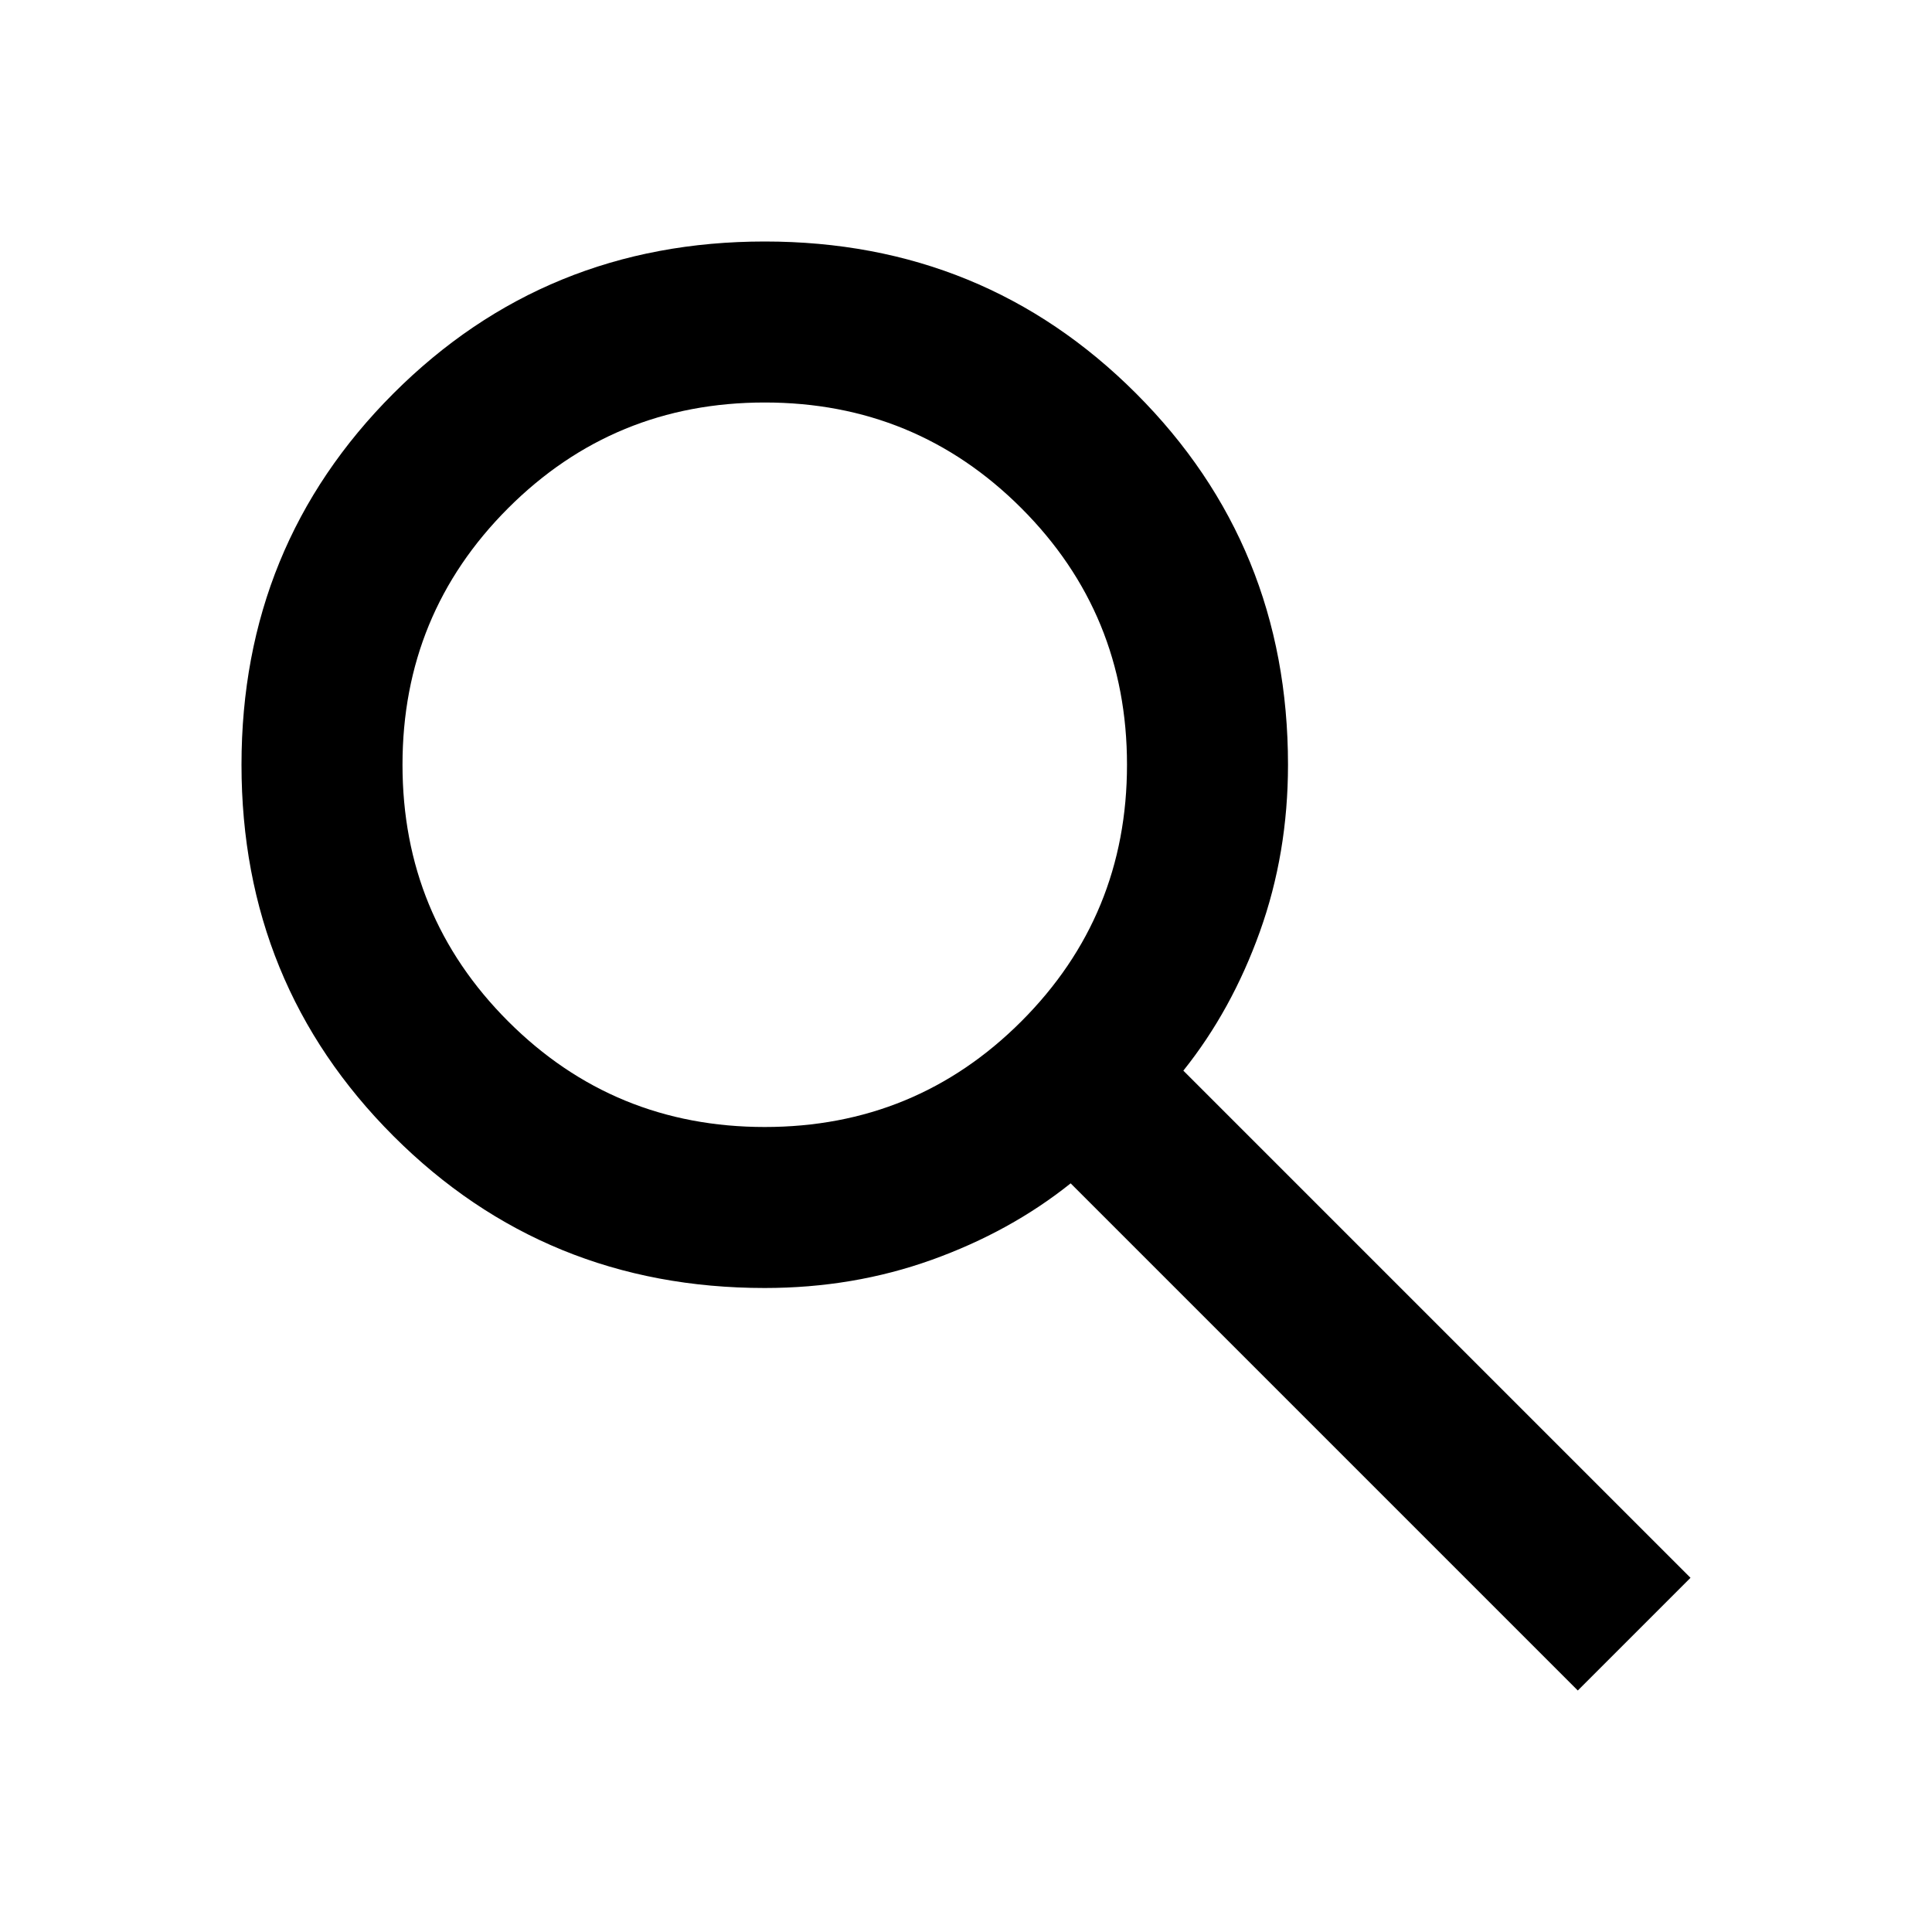
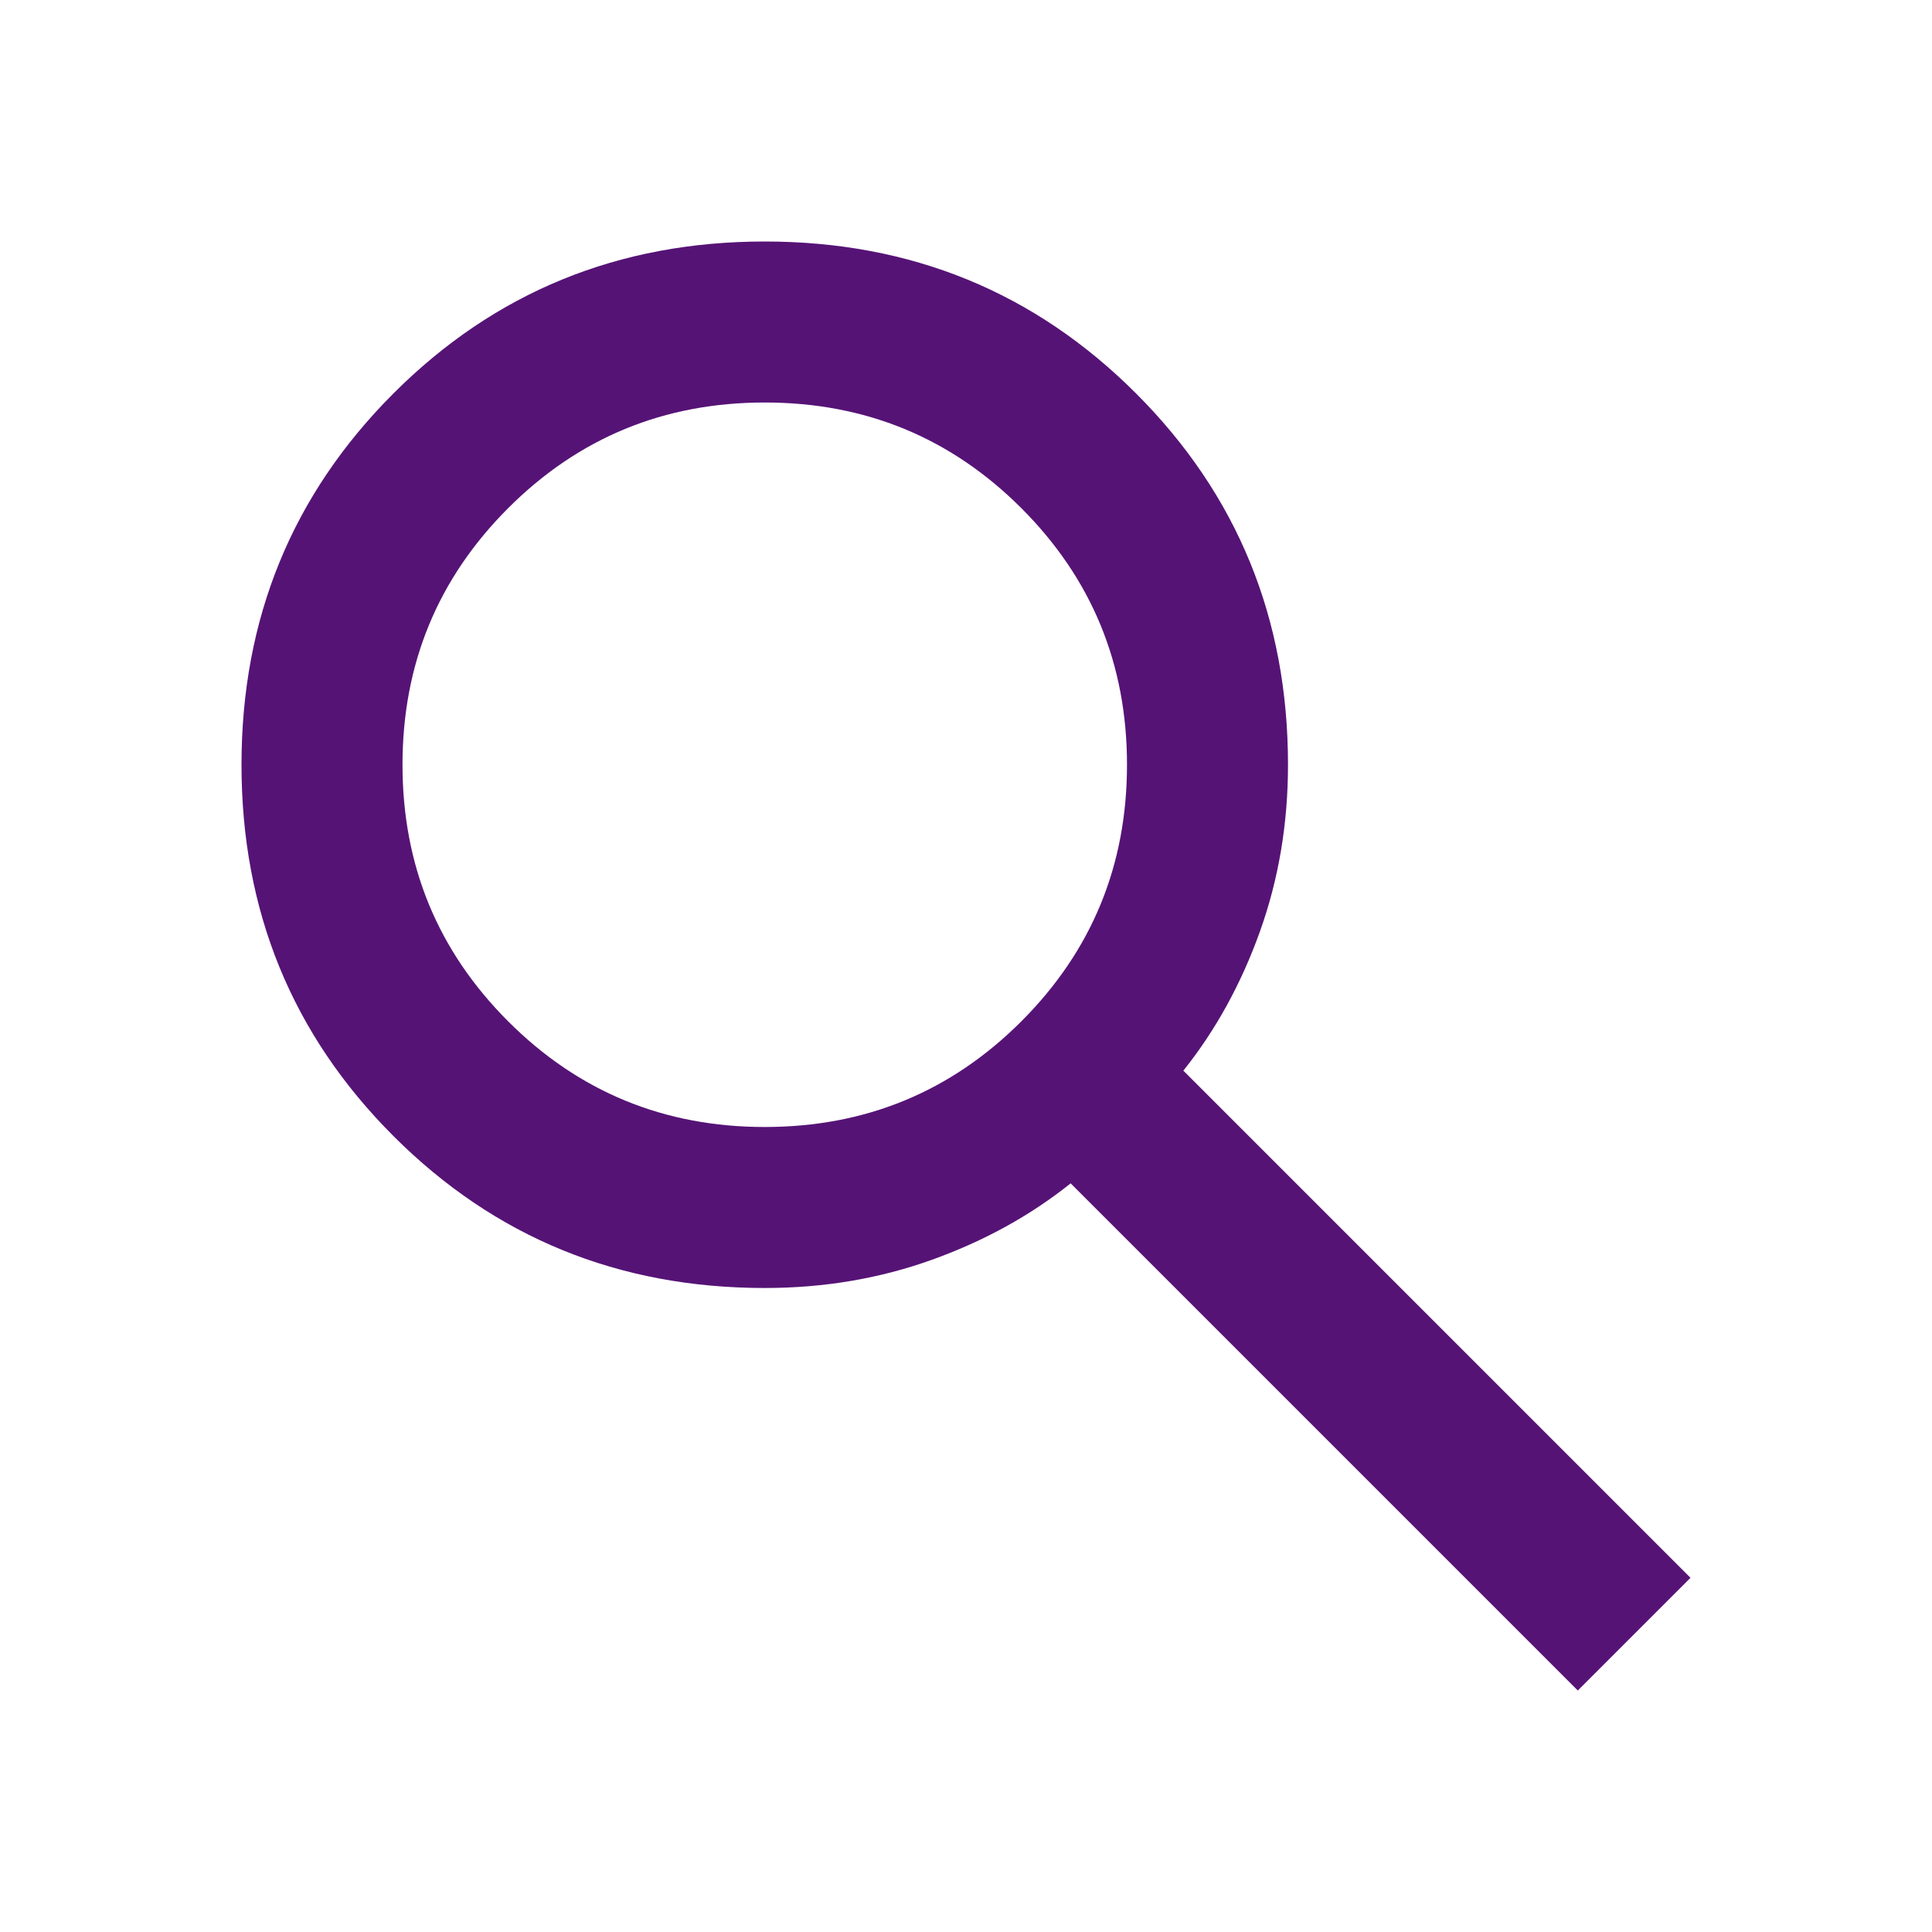
- <svg xmlns="http://www.w3.org/2000/svg" height="24" viewBox="0 -960 960 960" width="24">
+ <svg xmlns="http://www.w3.org/2000/svg" height="24" viewBox="0 -960 960 960" width="24" fill="#561376">
  <path d="M784-120 532-372q-30 24-69 38t-83 14q-109 0-184.5-75.5T120-580q0-109 75.5-184.5T380-840q109 0 184.5 75.5T640-580q0 44-14 83t-38 69l252 252-56 56ZM380-400q75 0 127.5-52.5T560-580q0-75-52.5-127.5T380-760q-75 0-127.5 52.5T200-580q0 75 52.5 127.5T380-400Z" />
</svg>
